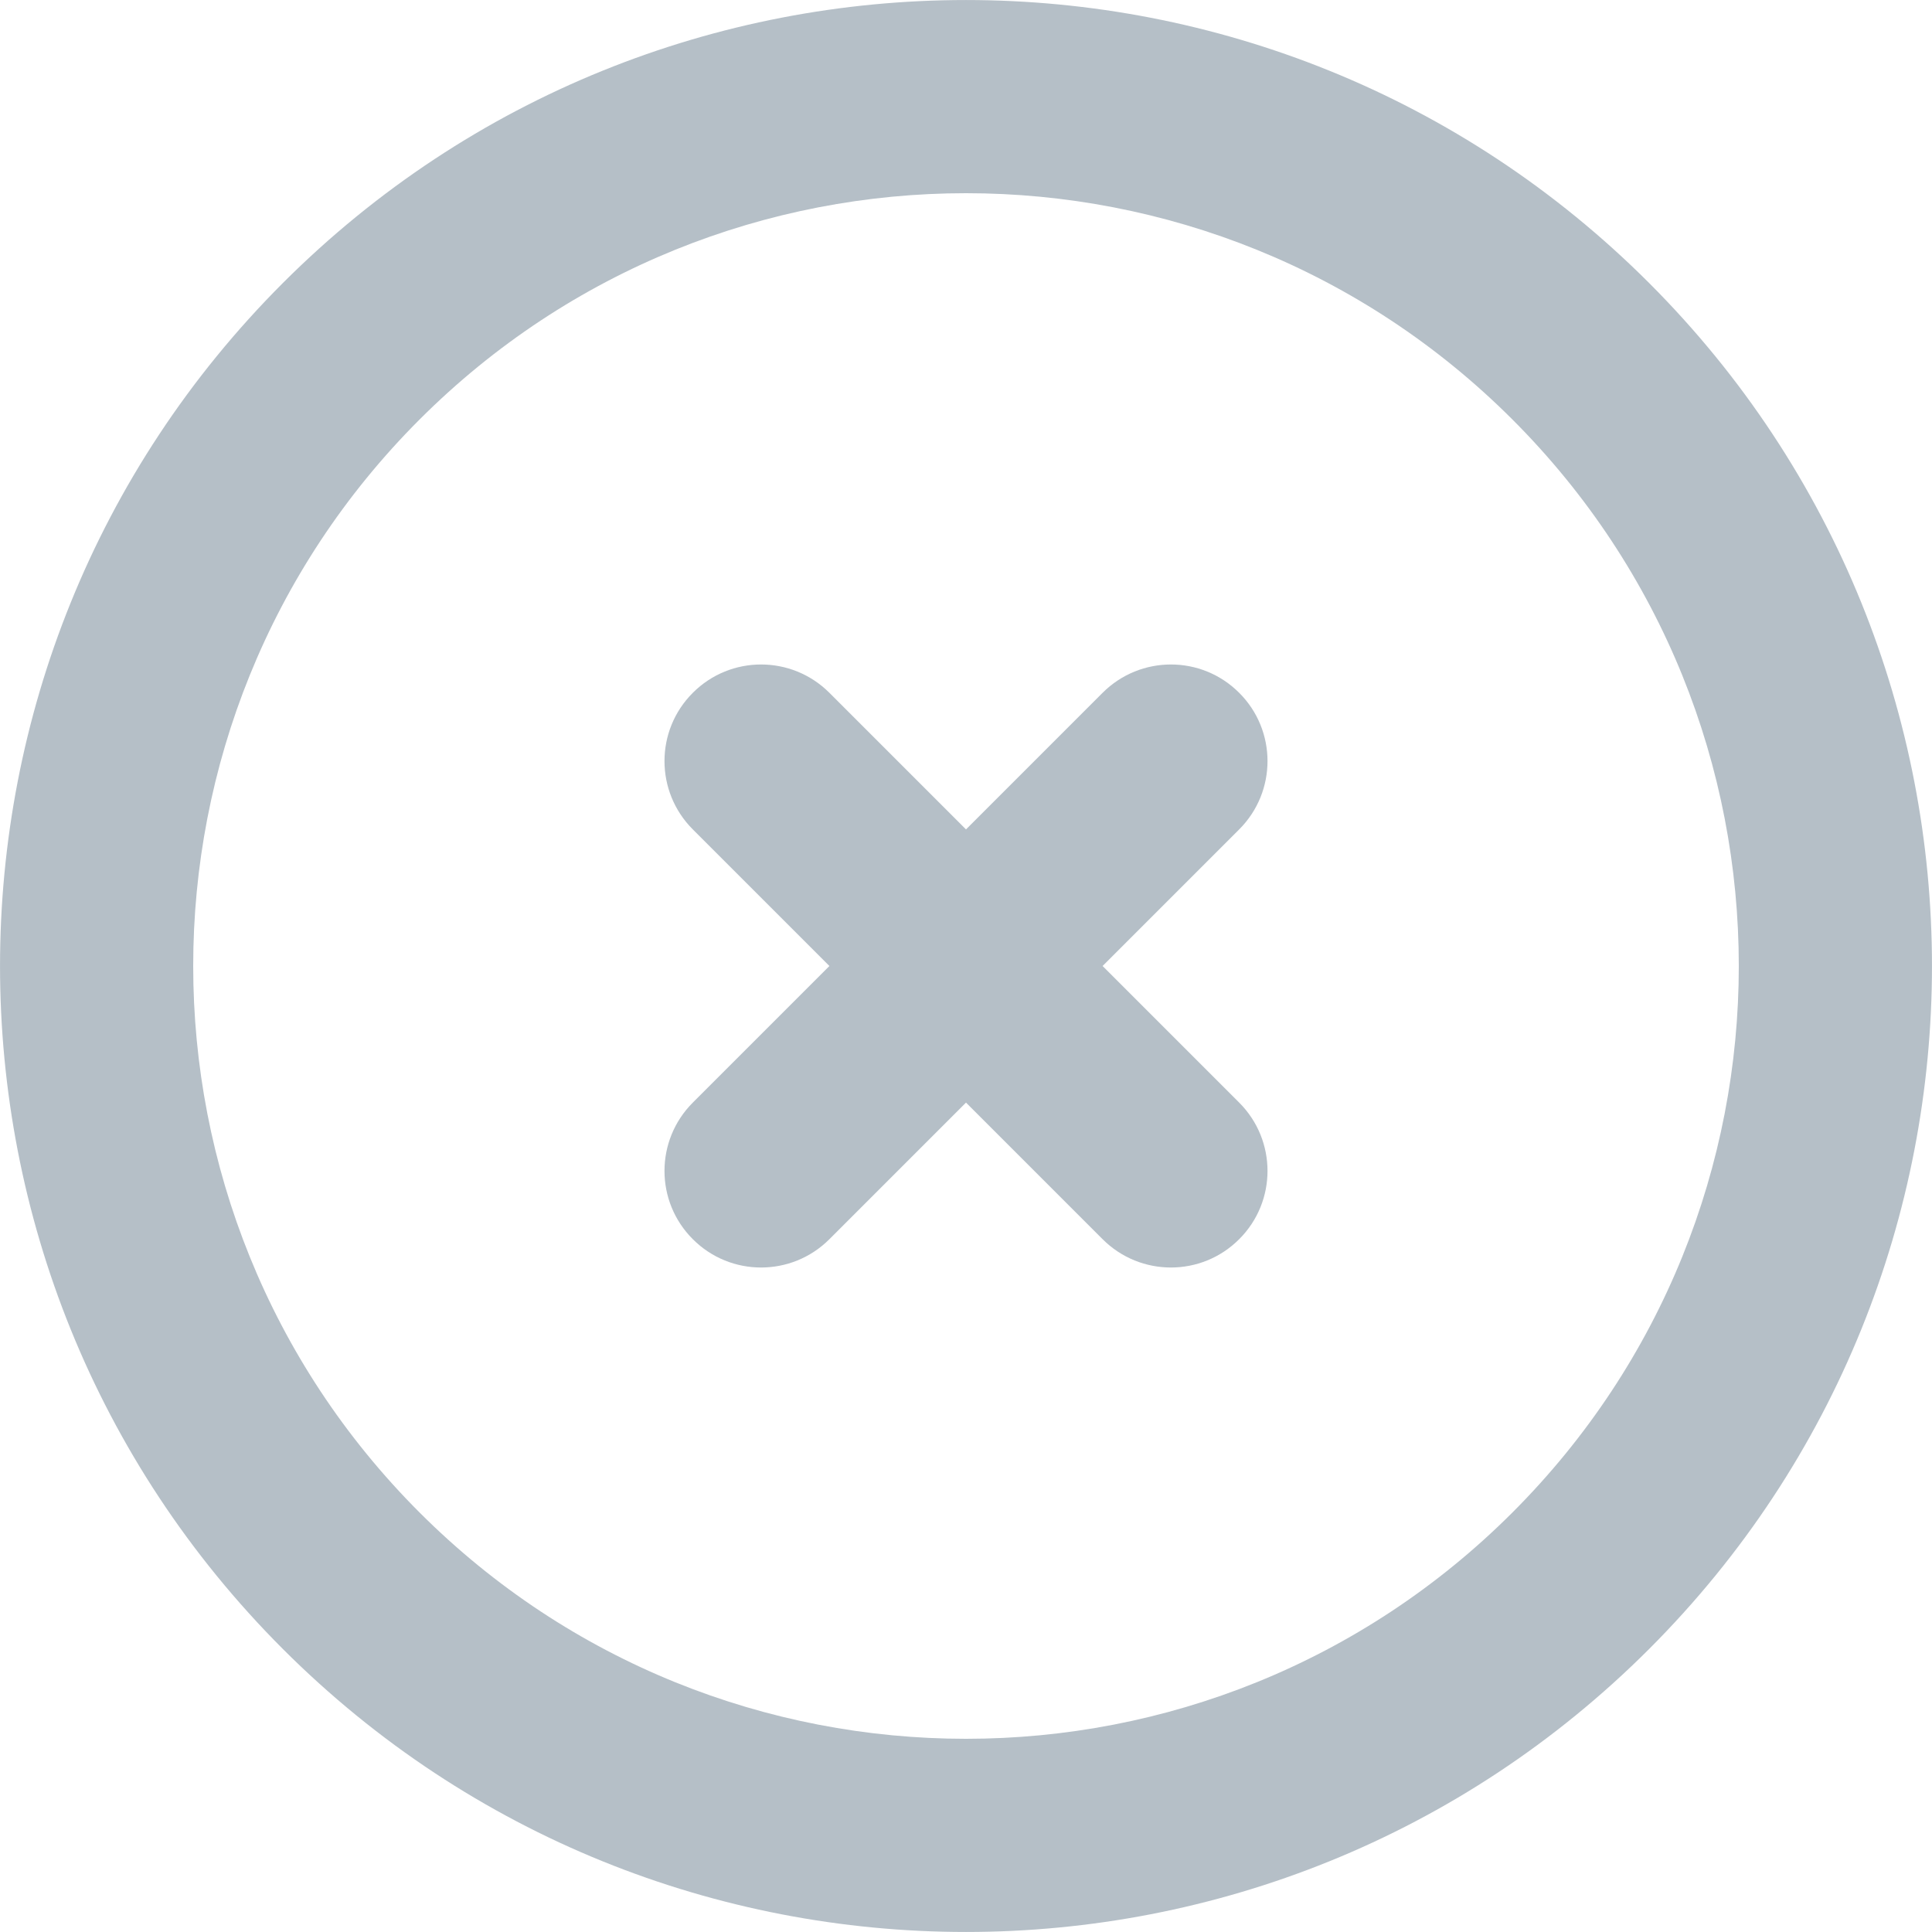
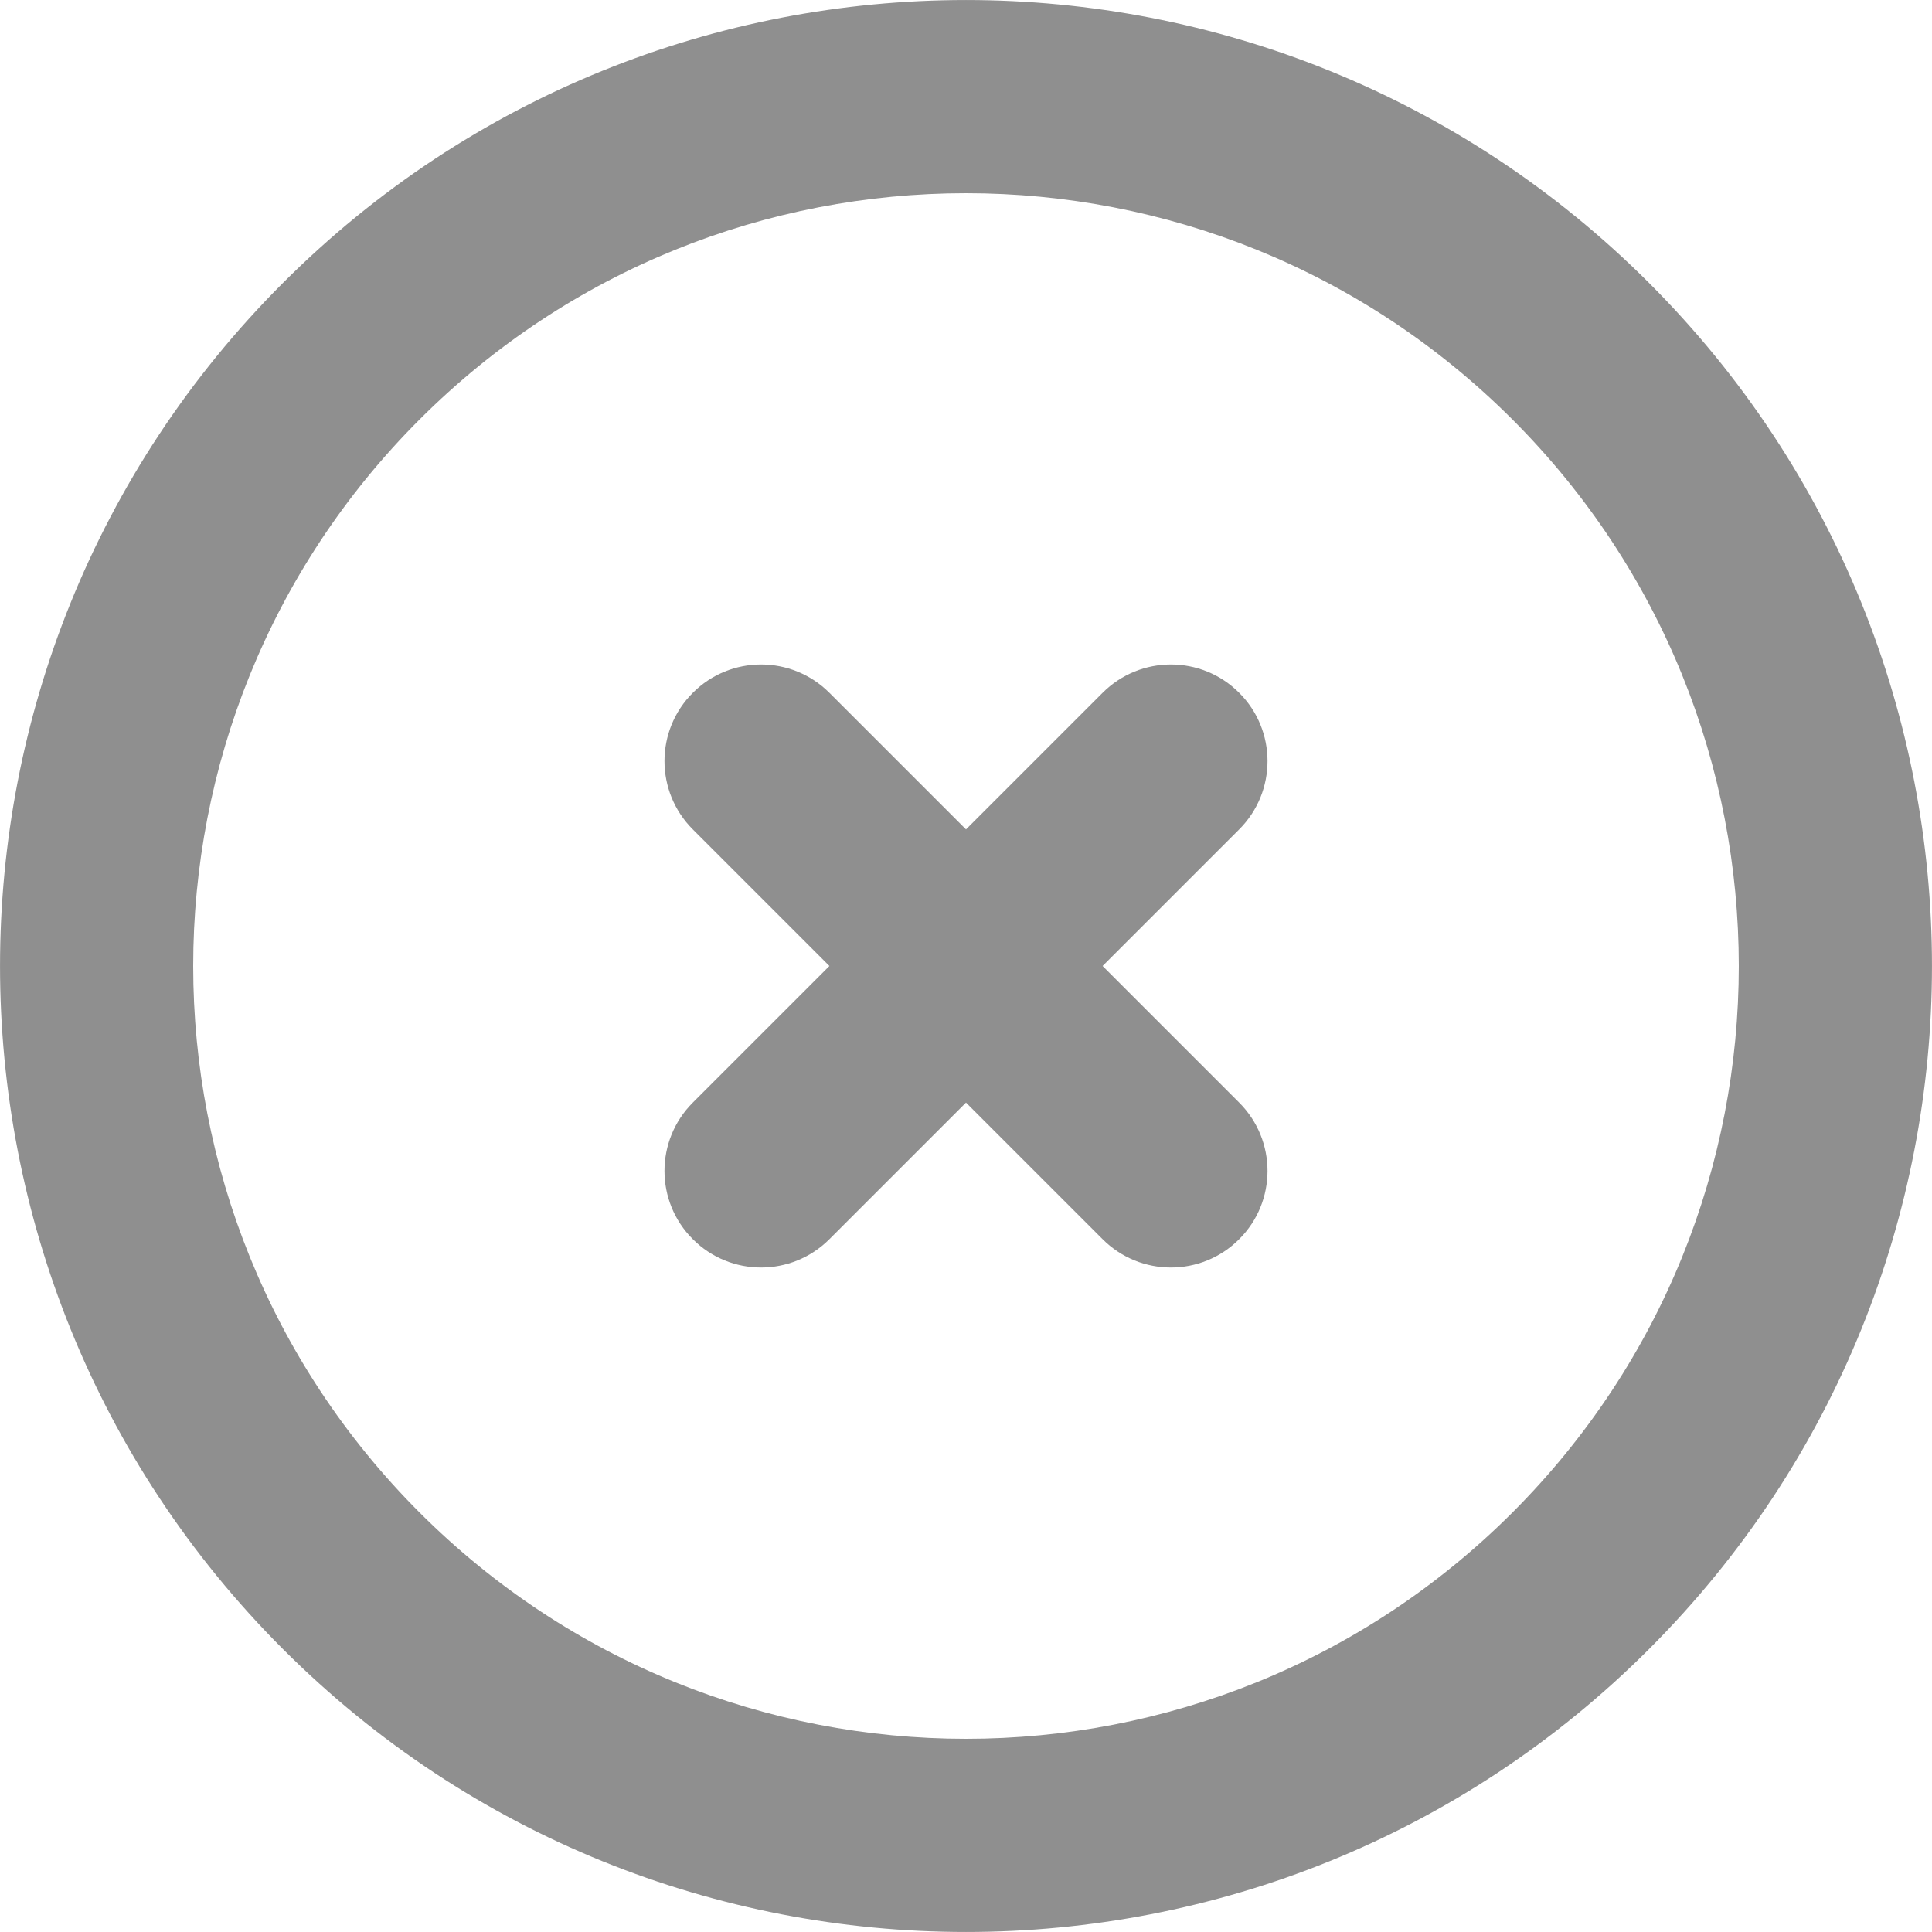
<svg xmlns="http://www.w3.org/2000/svg" viewBox="0 0 20 20" fill="none">
-   <path d="M12.828 8.586C13.219 8.195 13.219 7.562 12.828 7.172C12.438 6.781 11.805 6.781 11.414 7.172L10 8.586L8.586 7.172C8.195 6.781 7.562 6.781 7.172 7.172C6.781 7.562 6.781 8.195 7.172 8.586L8.586 10L7.172 11.414C6.781 11.805 6.781 12.438 7.172 12.828C7.562 13.219 8.195 13.219 8.586 12.828L10 11.414L11.414 12.828C11.805 13.219 12.438 13.219 12.828 12.828C13.219 12.438 13.219 11.805 12.828 11.414L11.414 10L12.828 8.586Z" fill="#B5BFC7" />
-   <path fill-rule="evenodd" clip-rule="evenodd" d="M17.071 2.929C13.166 -0.976 6.834 -0.976 2.929 2.929C-0.976 6.834 -0.976 13.166 2.929 17.071C6.834 20.976 13.166 20.976 17.071 17.071C20.976 13.166 20.976 6.834 17.071 2.929ZM4.343 4.343C7.467 1.219 12.533 1.219 15.657 4.343C18.781 7.467 18.781 12.533 15.657 15.657C12.533 18.781 7.467 18.781 4.343 15.657C1.219 12.533 1.219 7.467 4.343 4.343Z" fill="#B5BFC7" />
+   <path d="M12.828 8.586C13.219 8.195 13.219 7.562 12.828 7.172C12.438 6.781 11.805 6.781 11.414 7.172L10 8.586L8.586 7.172C8.195 6.781 7.562 6.781 7.172 7.172C6.781 7.562 6.781 8.195 7.172 8.586L8.586 10L7.172 11.414C6.781 11.805 6.781 12.438 7.172 12.828C7.562 13.219 8.195 13.219 8.586 12.828L10 11.414L11.414 12.828C11.805 13.219 12.438 13.219 12.828 12.828C13.219 12.438 13.219 11.805 12.828 11.414L11.414 10L12.828 8.586Z" fill="#8F8F8F" />
+   <path fill-rule="evenodd" clip-rule="evenodd" d="M17.071 2.929C13.166 -0.976 6.834 -0.976 2.929 2.929C-0.976 6.834 -0.976 13.166 2.929 17.071C6.834 20.976 13.166 20.976 17.071 17.071C20.976 13.166 20.976 6.834 17.071 2.929ZM4.343 4.343C7.467 1.219 12.533 1.219 15.657 4.343C18.781 7.467 18.781 12.533 15.657 15.657C12.533 18.781 7.467 18.781 4.343 15.657C1.219 12.533 1.219 7.467 4.343 4.343Z" fill="#8F8F8F" />
</svg>
